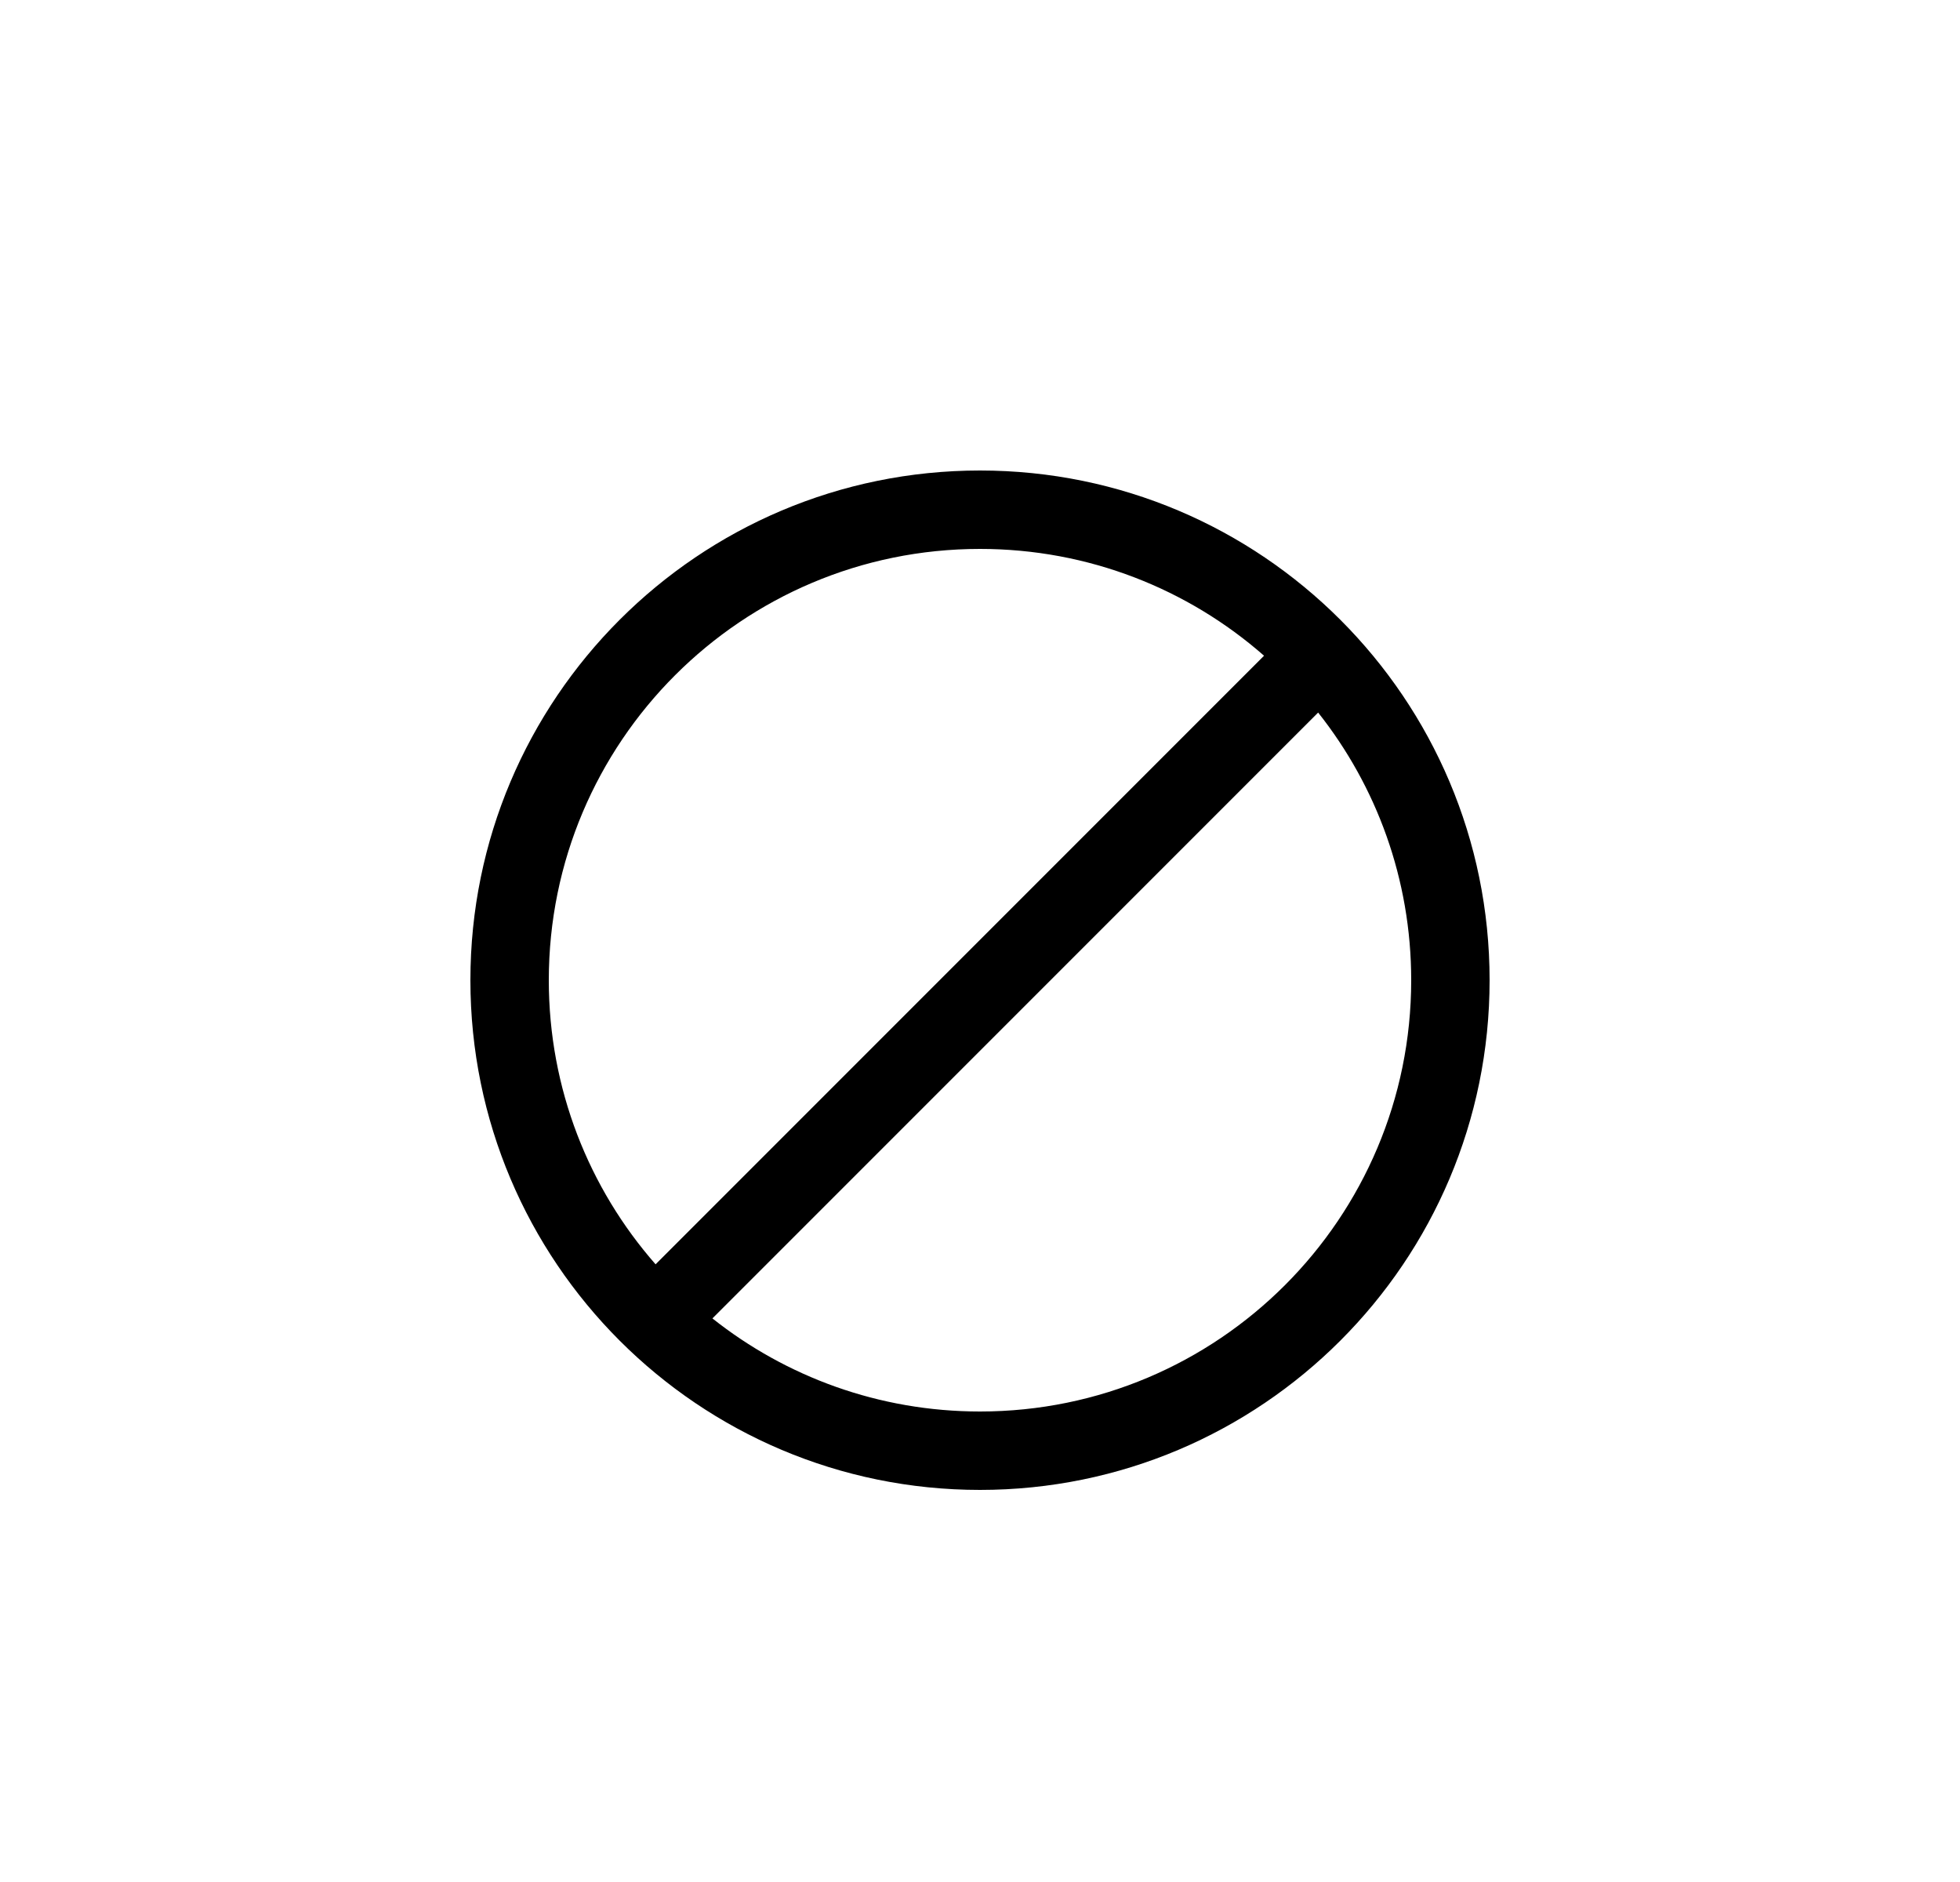
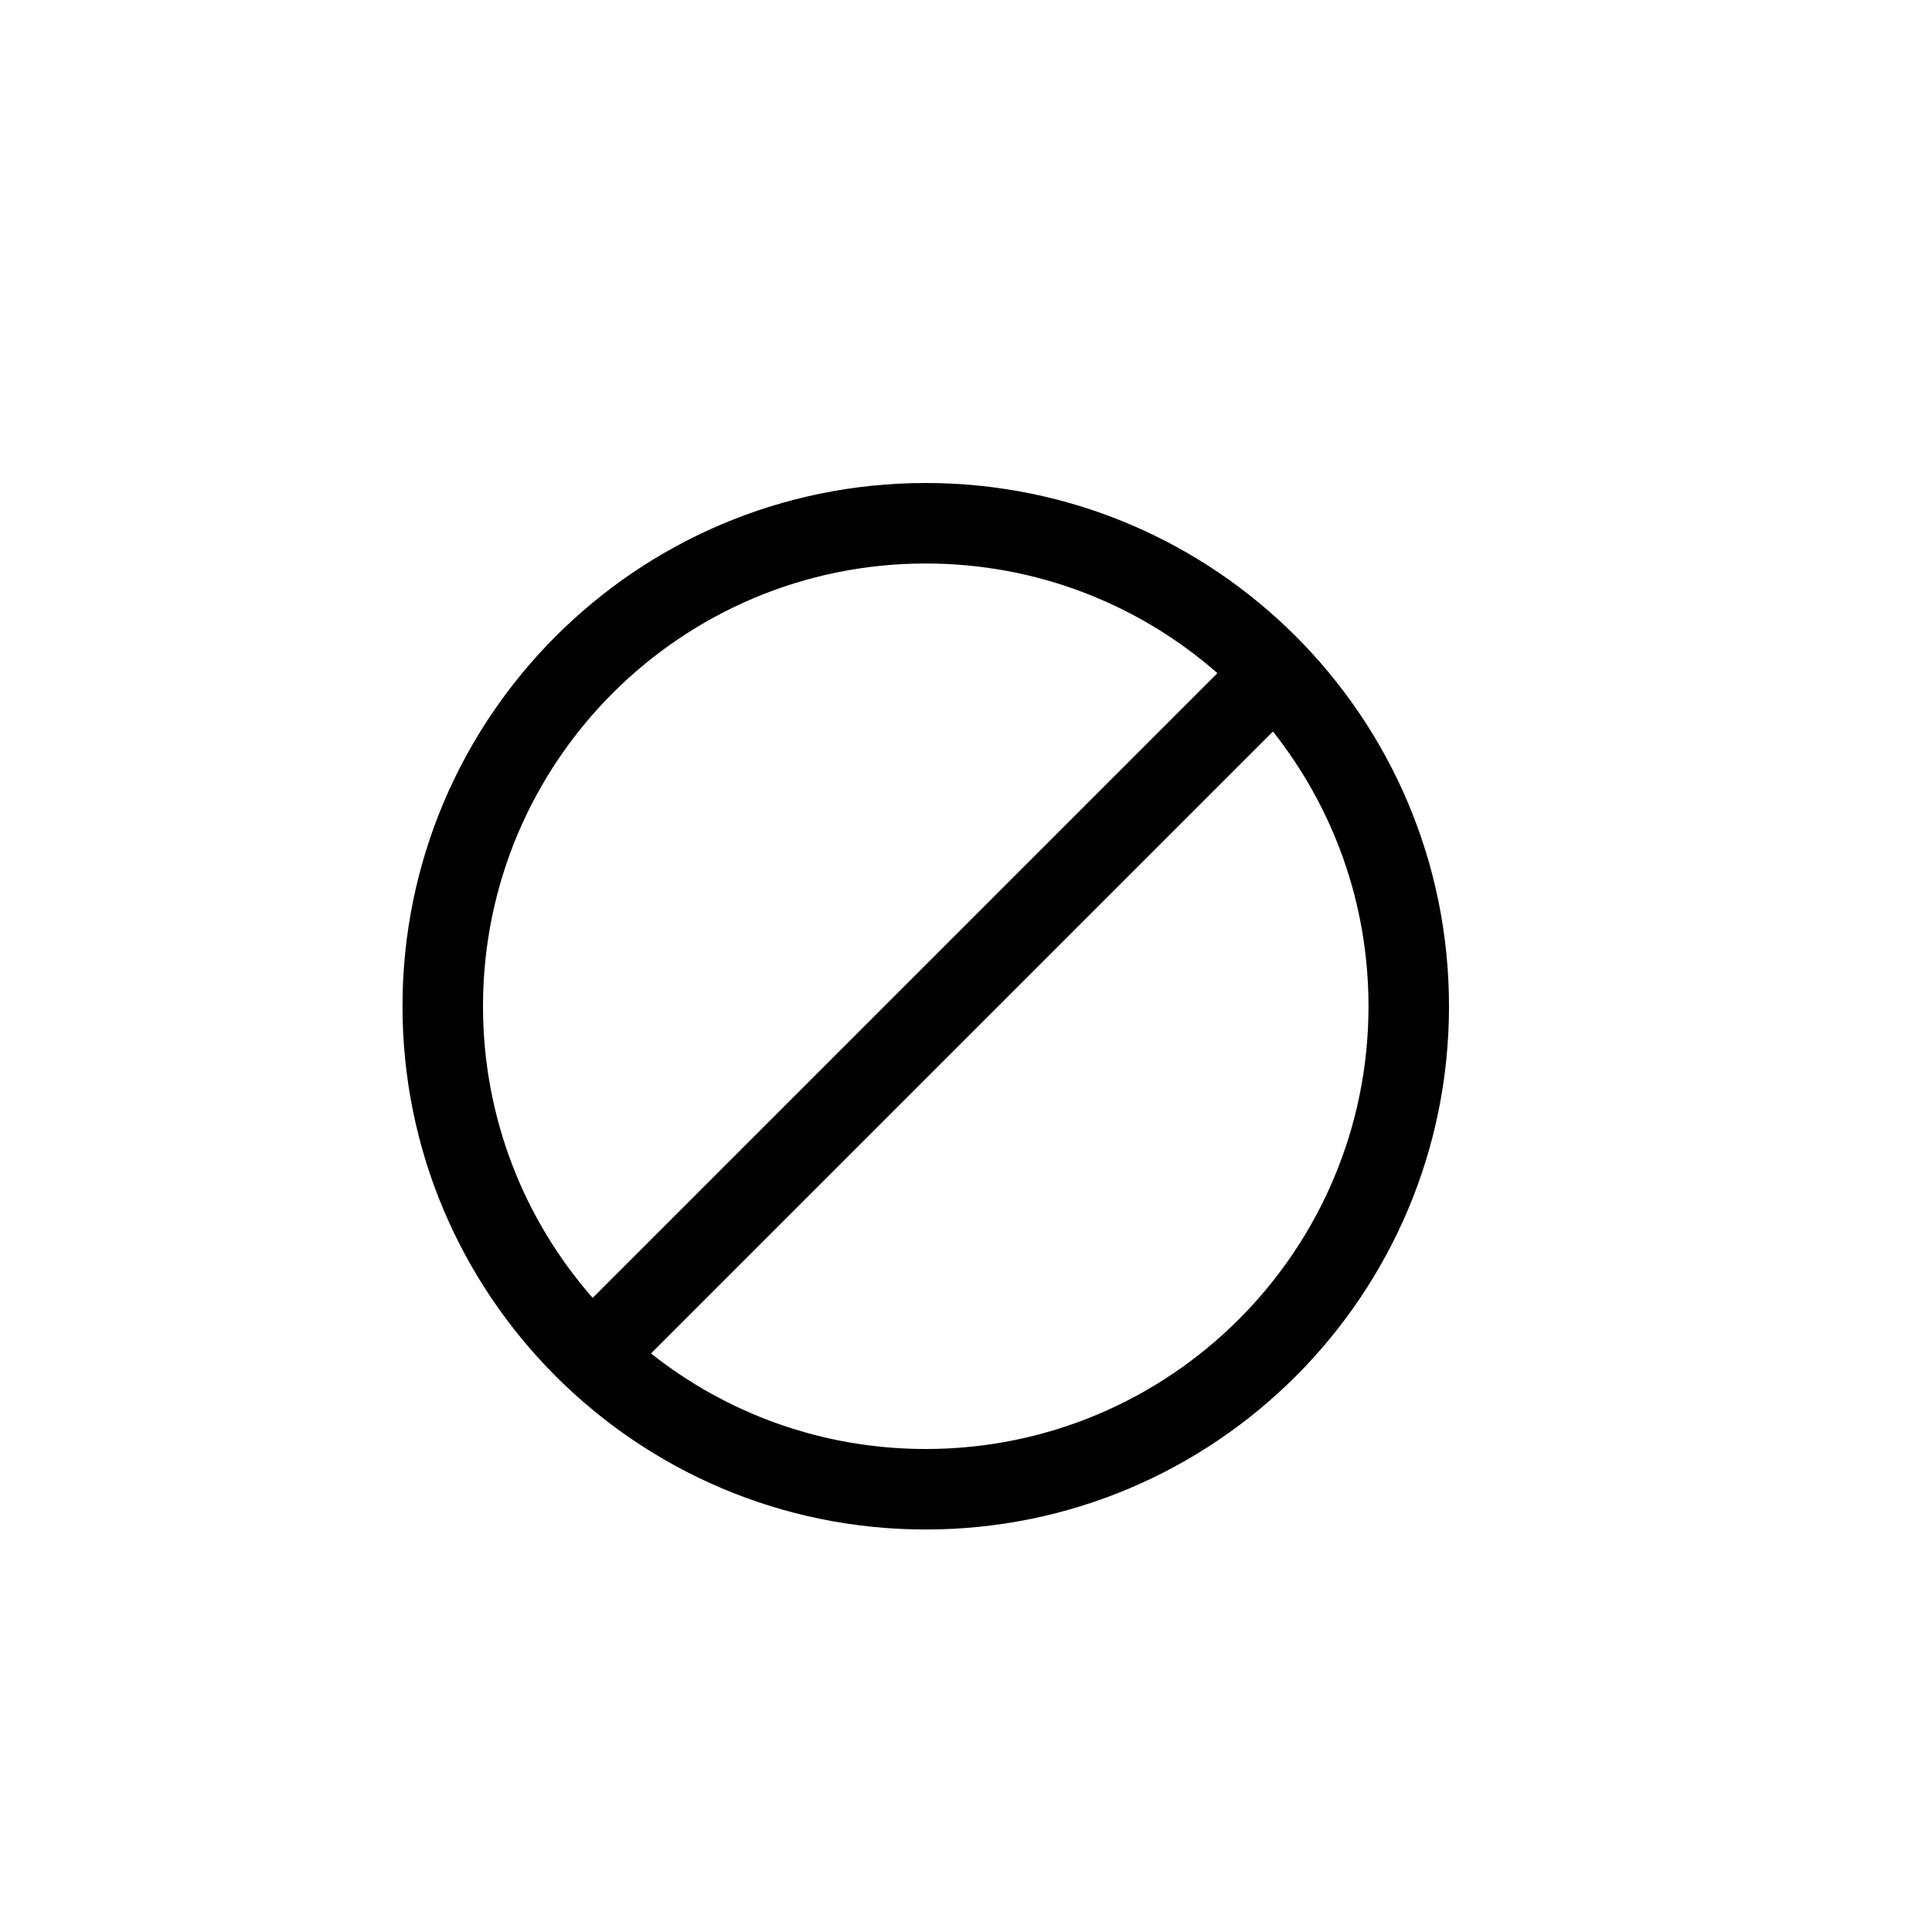
- <svg xmlns="http://www.w3.org/2000/svg" width="25" height="24" viewBox="0 0 25 24">
-   <path d="M8.087,16.813 C9.024,17.556 10.21,18 11.5,18 C14.538,18 17,15.538 17,12.5 C17,11.21 16.556,10.024 15.813,9.087 L8.087,16.813 Z M7.362,16.123 L15.123,8.362 C14.156,7.514 12.888,7 11.5,7 C8.462,7 6,9.462 6,12.5 C6,13.888 6.514,15.156 7.362,16.123 Z M11.5,19 C7.91,19 5,16.09 5,12.5 C5,8.91 7.91,6 11.5,6 C15.09,6 18,8.91 18,12.5 C18,16.09 15.09,19 11.5,19 Z" transform="translate(1)" />
+ <svg xmlns="http://www.w3.org/2000/svg" width="24" height="24" viewBox="0 0 24 24">
+   <path d="M8.087,16.813 C9.024,17.556 10.21,18 11.5,18 C14.538,18 17,15.538 17,12.5 C17,11.21 16.556,10.024 15.813,9.087 L8.087,16.813 Z M7.362,16.123 L15.123,8.362 C14.156,7.514 12.888,7 11.5,7 C8.462,7 6,9.462 6,12.5 C6,13.888 6.514,15.156 7.362,16.123 Z M11.5,19 C7.91,19 5,16.09 5,12.5 C5,8.91 7.91,6 11.5,6 C15.09,6 18,8.91 18,12.5 C18,16.09 15.09,19 11.5,19 Z" />
</svg>
